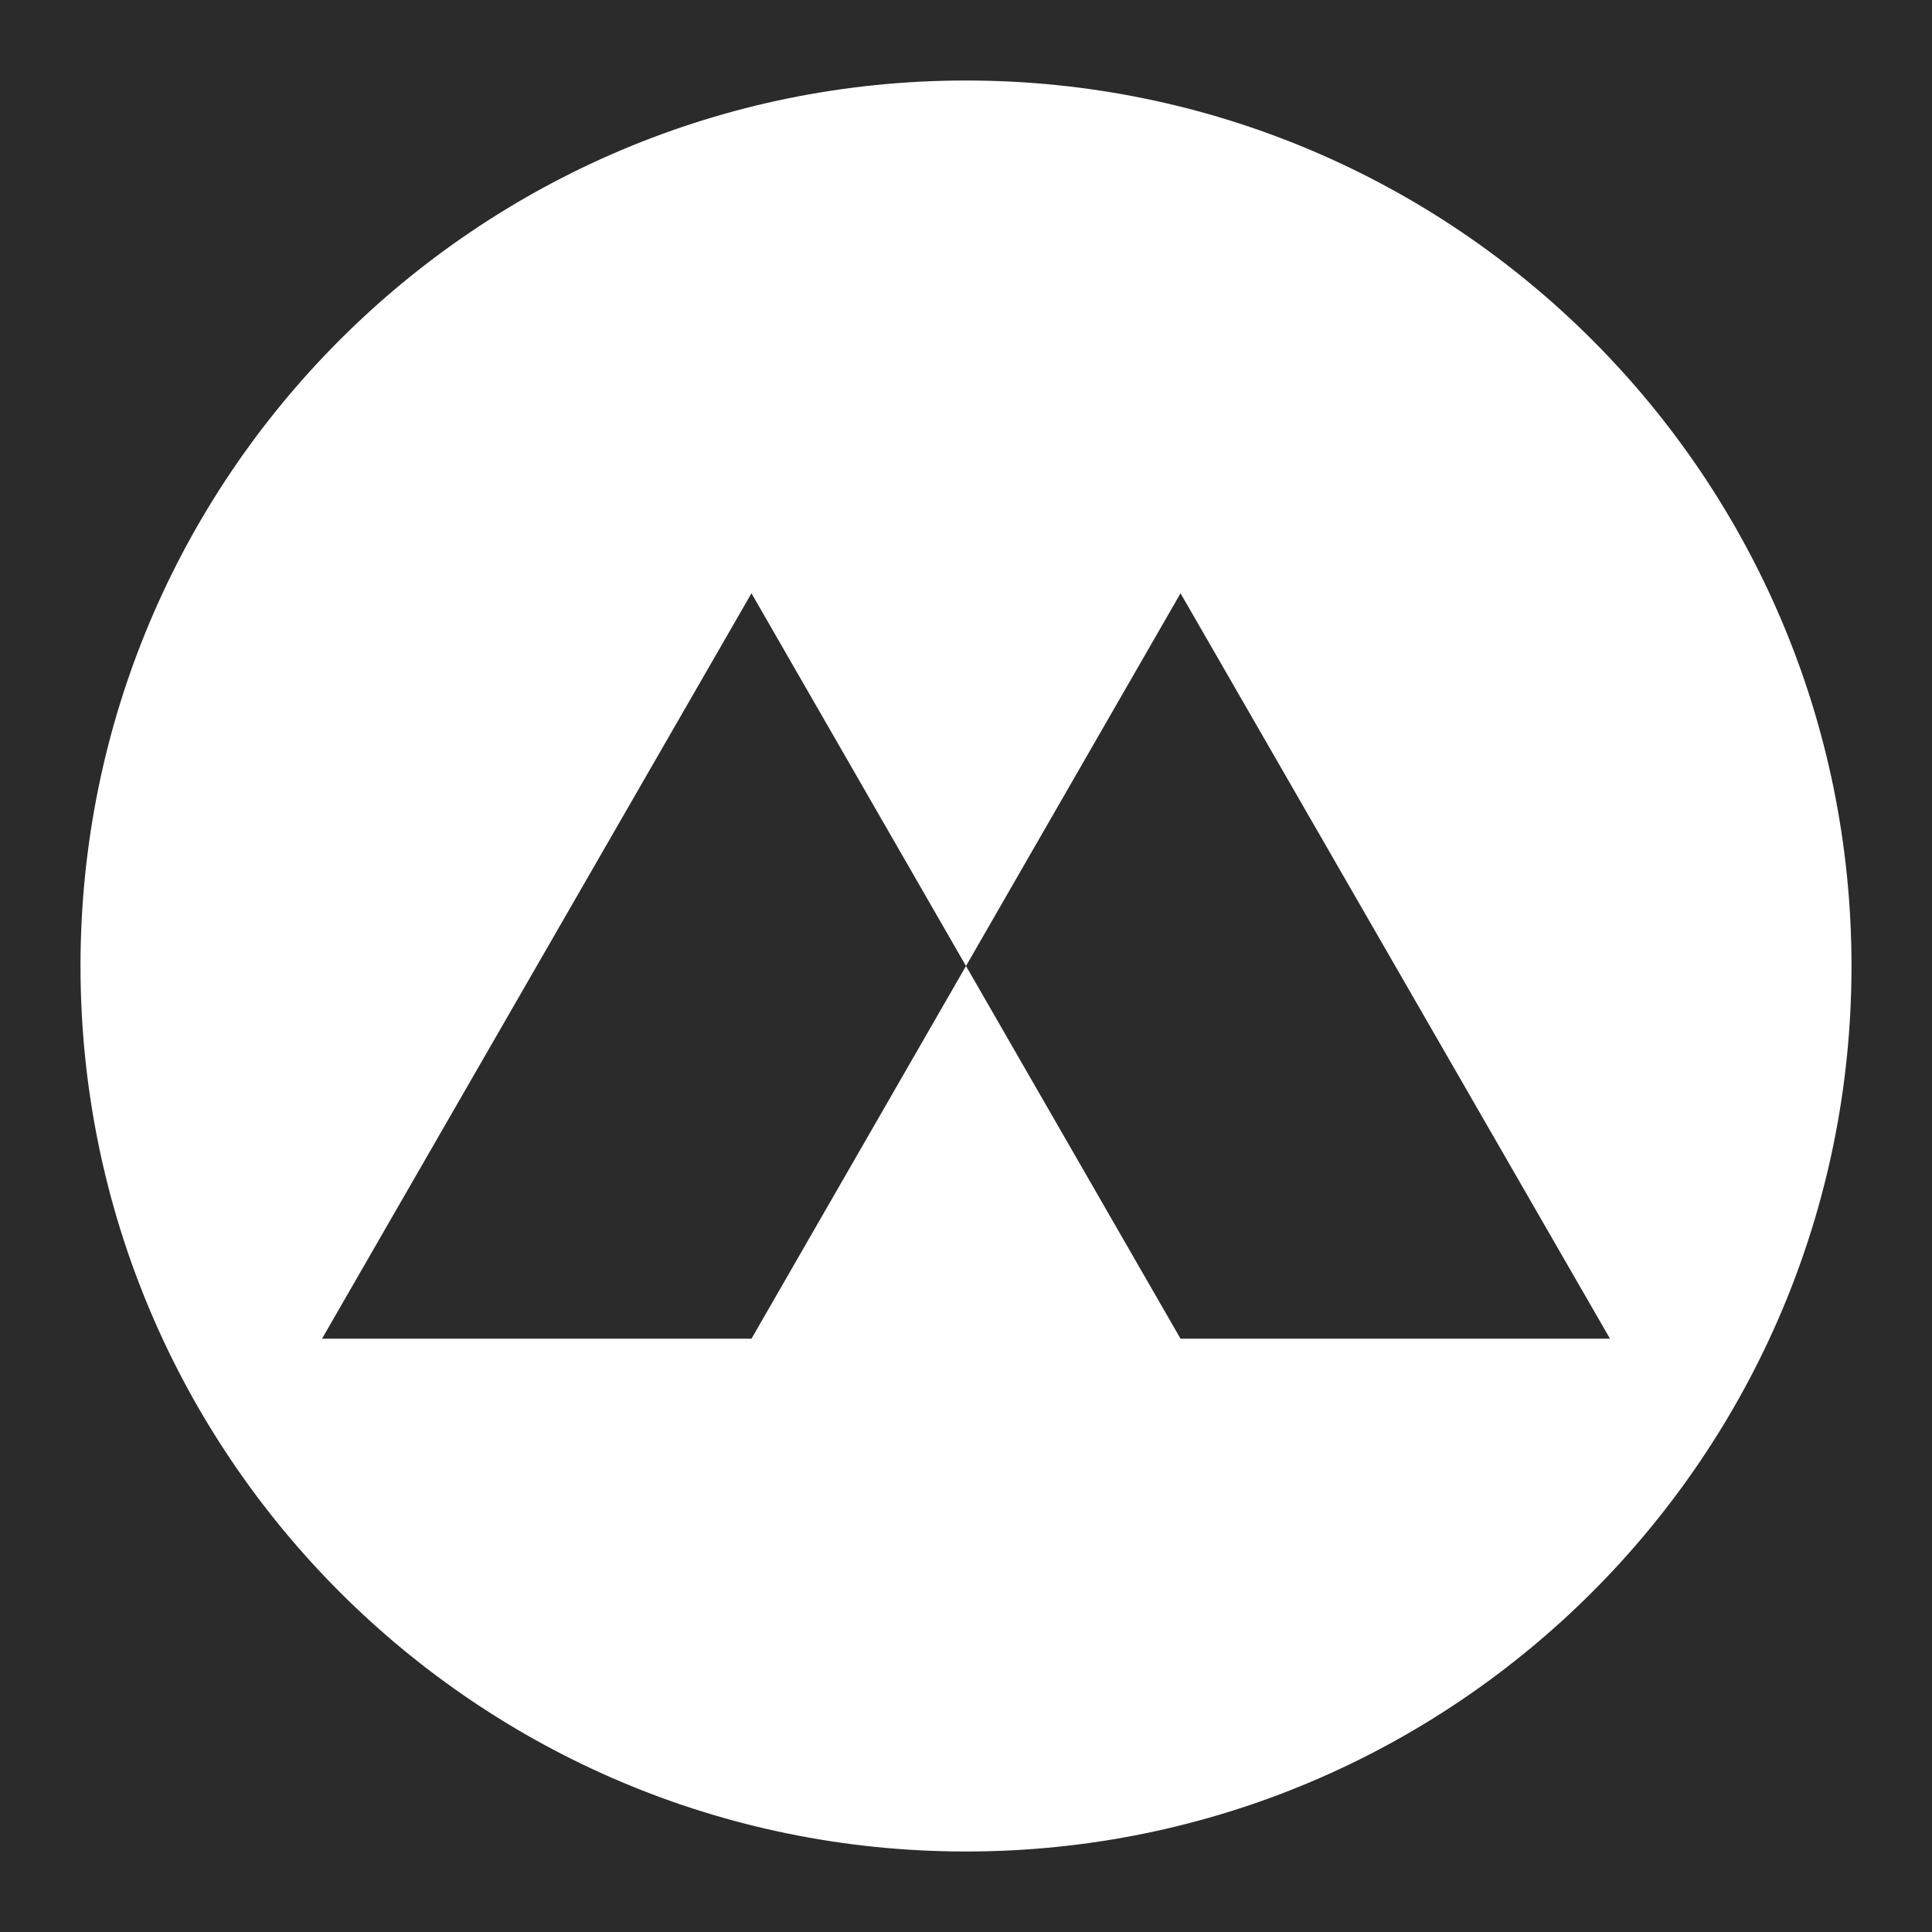
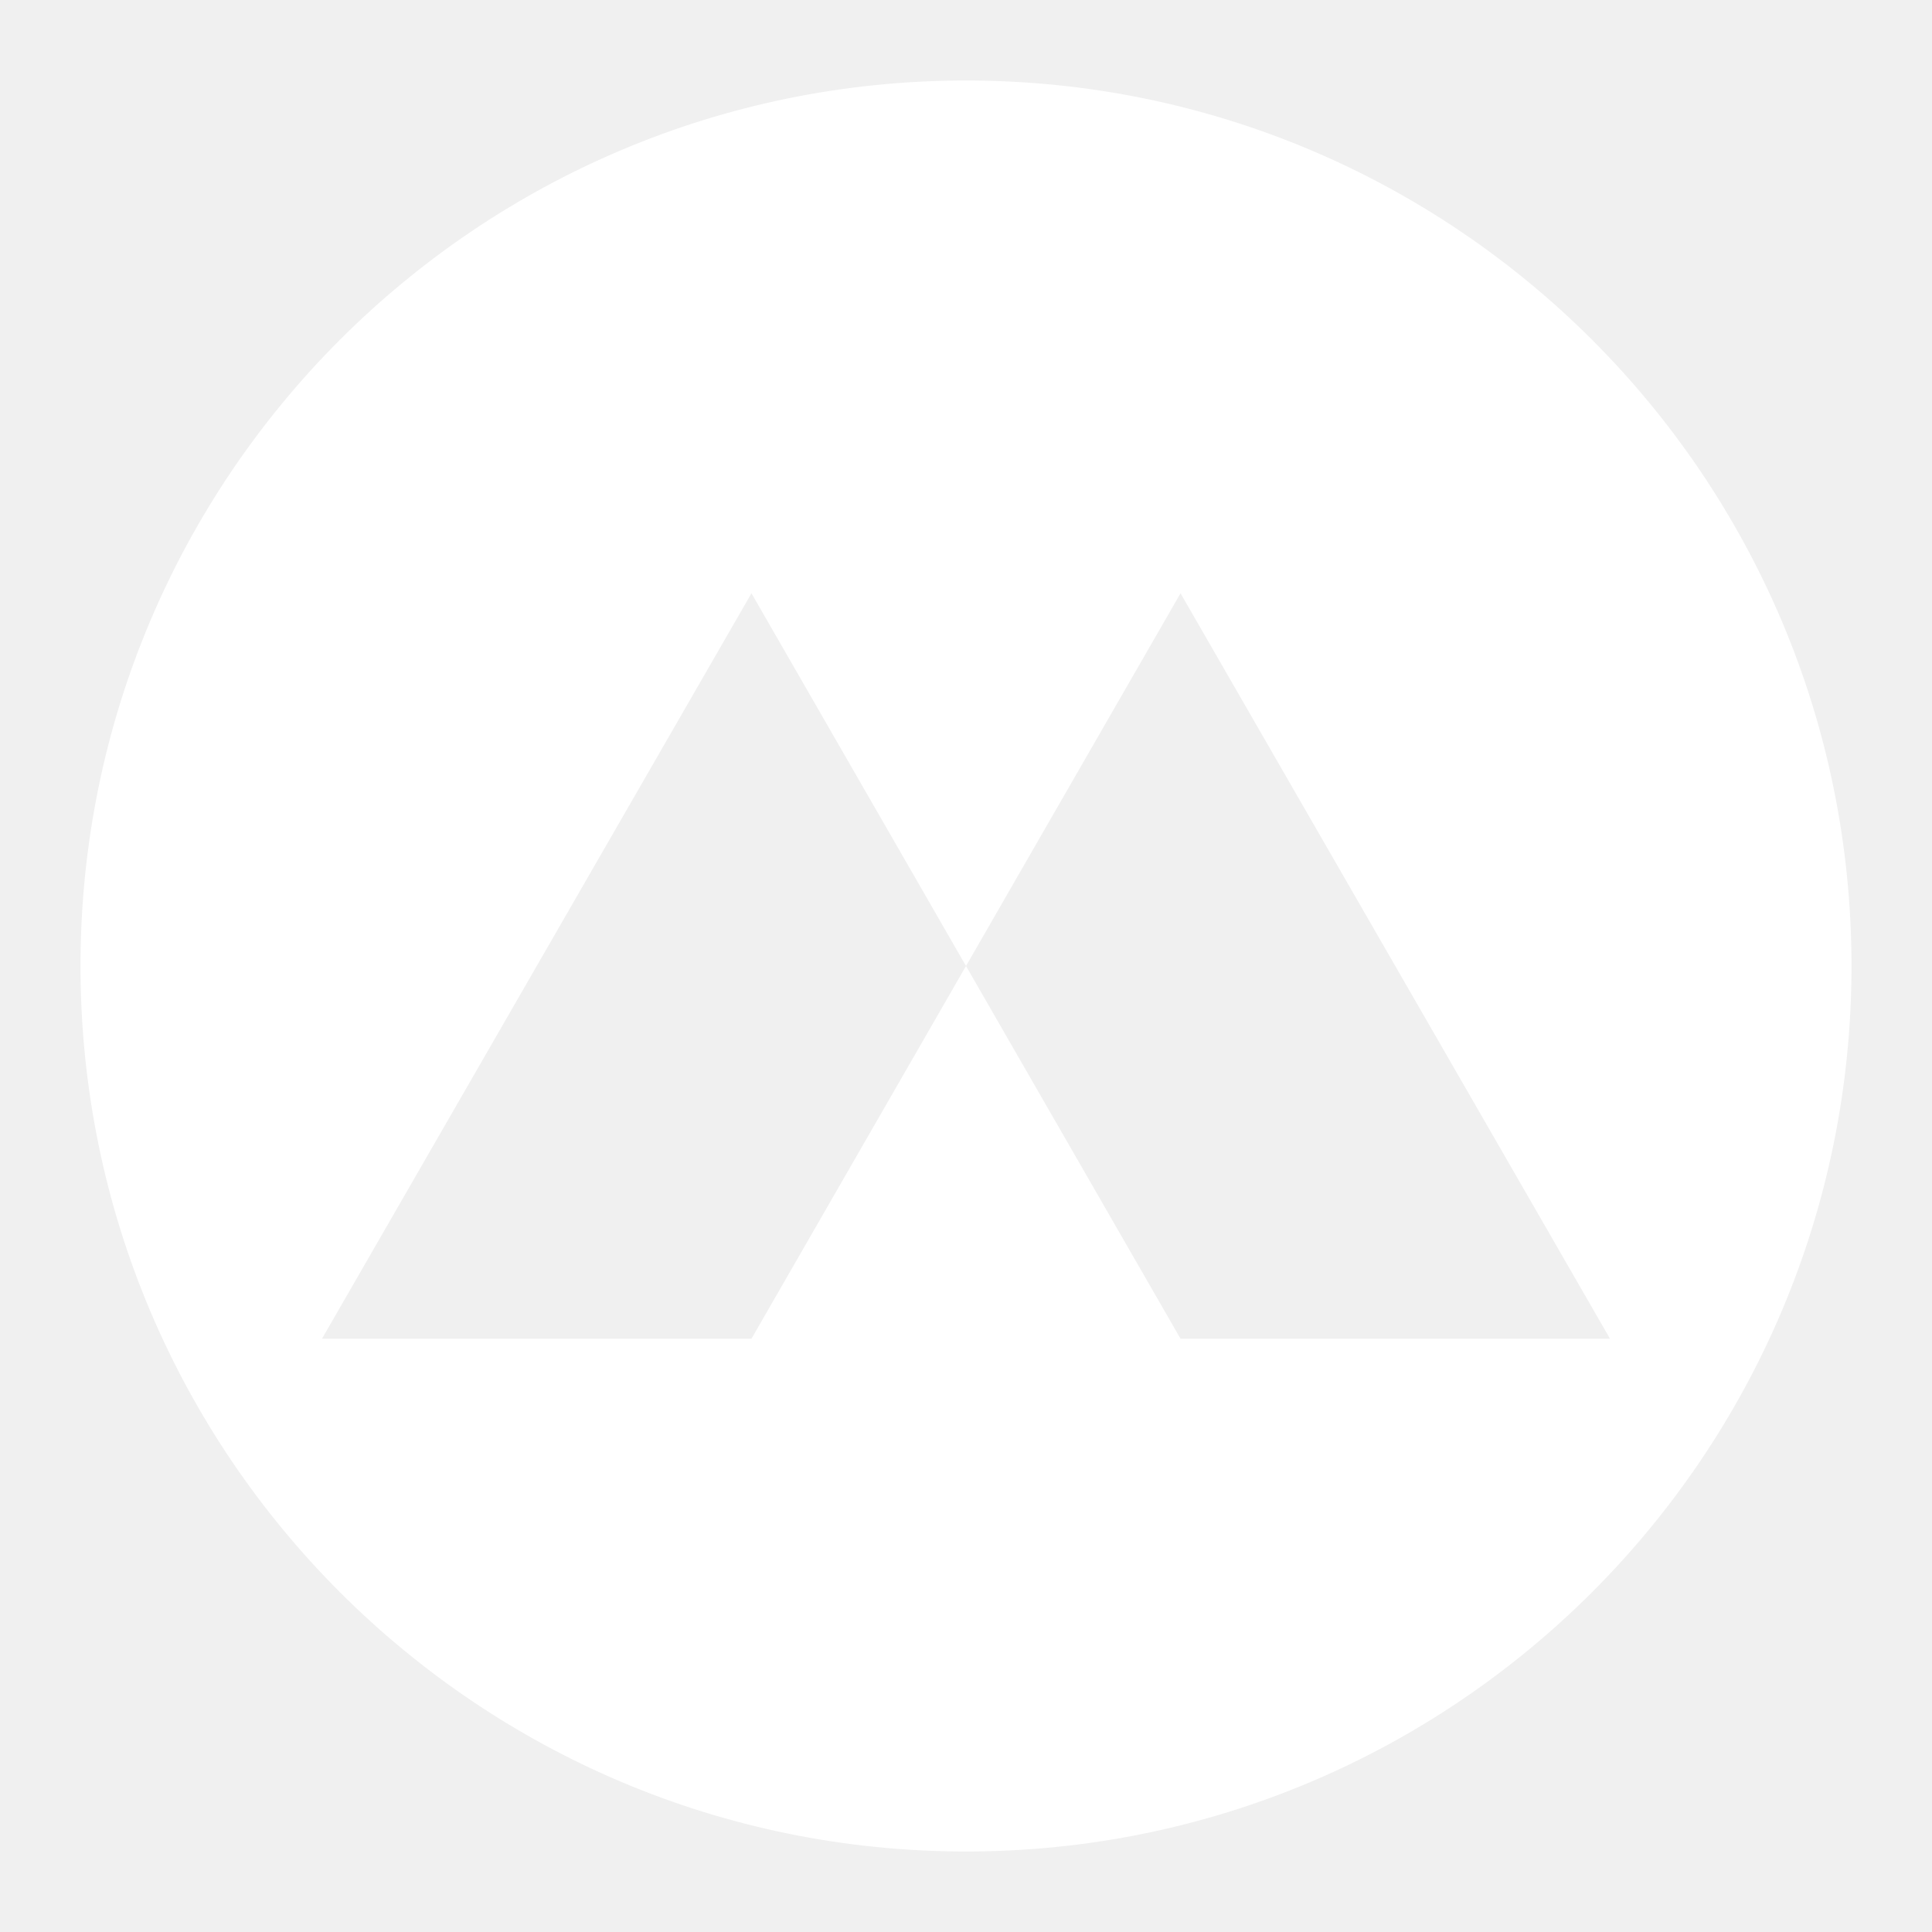
- <svg xmlns="http://www.w3.org/2000/svg" viewBox="0 0 48 48">
+ <svg xmlns="http://www.w3.org/2000/svg" id="Layer_1" data-name="Layer 1" viewBox="0 0 48 48">
  <defs>
-     <style>.cls-1{fill:#2b2b2b;}.cls-2{fill:#fff;}</style>
+     <style>.cls-1{fill:#fff;}</style>
  </defs>
-   <g id="Layer_2" data-name="Layer 2">
-     <rect class="cls-1" x="-166.58" y="-350.1" width="674.7" height="426.15" />
-     <rect class="cls-1" x="-111.23" y="-350.1" width="674.7" height="426.15" />
-     <rect class="cls-1" x="-166.58" y="-296.7" width="674.7" height="426.15" />
-     <rect class="cls-1" x="-111.23" y="-296.7" width="674.7" height="426.15" />
-     <rect class="cls-1" x="-166.58" y="-405.17" width="674.7" height="426.15" />
-     <rect class="cls-1" x="-111.23" y="-405.17" width="674.7" height="426.15" />
-     <rect class="cls-1" x="-165.74" y="-352.25" width="674.7" height="426.15" />
-   </g>
-   <g id="Layer_1" data-name="Layer 1">
-     <path class="cls-2" d="M24,2A22,22,0,1,0,46,24,22,22,0,0,0,24,2Zm5.33,31.26L24,24l-5.33,9.26H8L18.67,14.74,24,24l5.33-9.26L40,33.26Z" />
-   </g>
+   <path class="cls-1" d="M24,2A22,22,0,1,0,46,24,22,22,0,0,0,24,2Zm5.33,31.26L24,24l-5.33,9.26H8L18.67,14.74,24,24l5.33-9.26L40,33.26Z" />
</svg>
